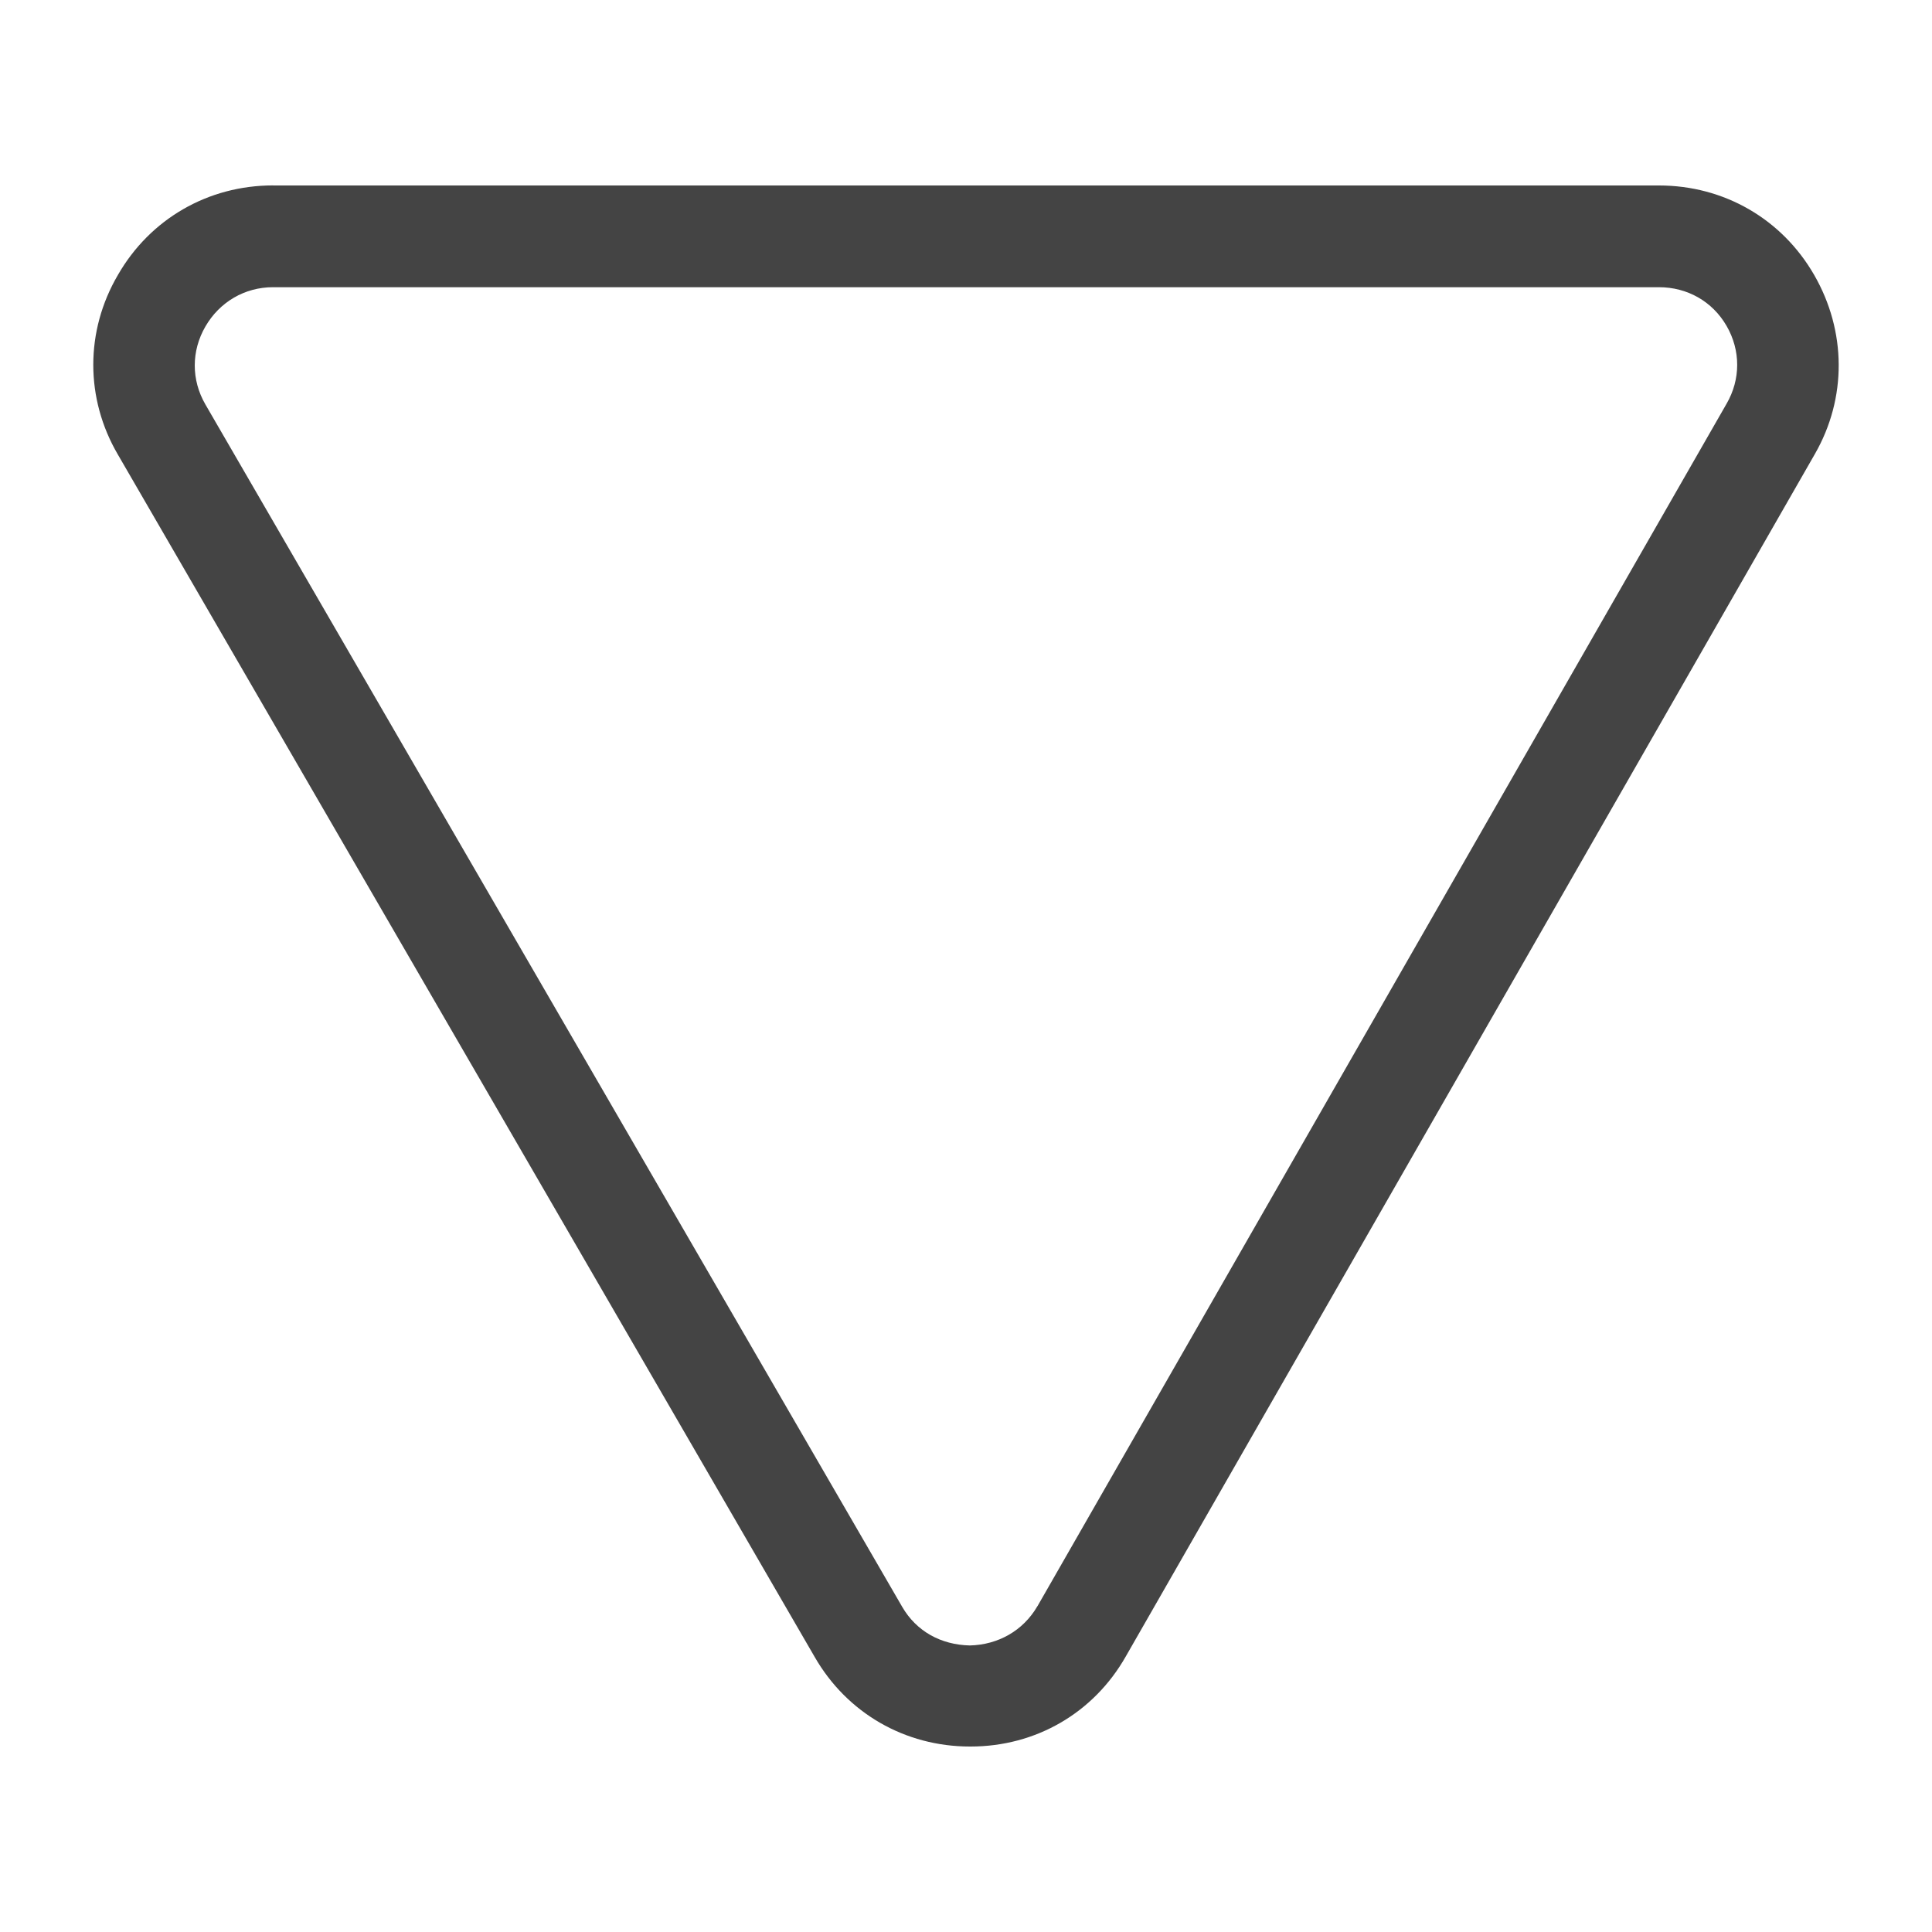
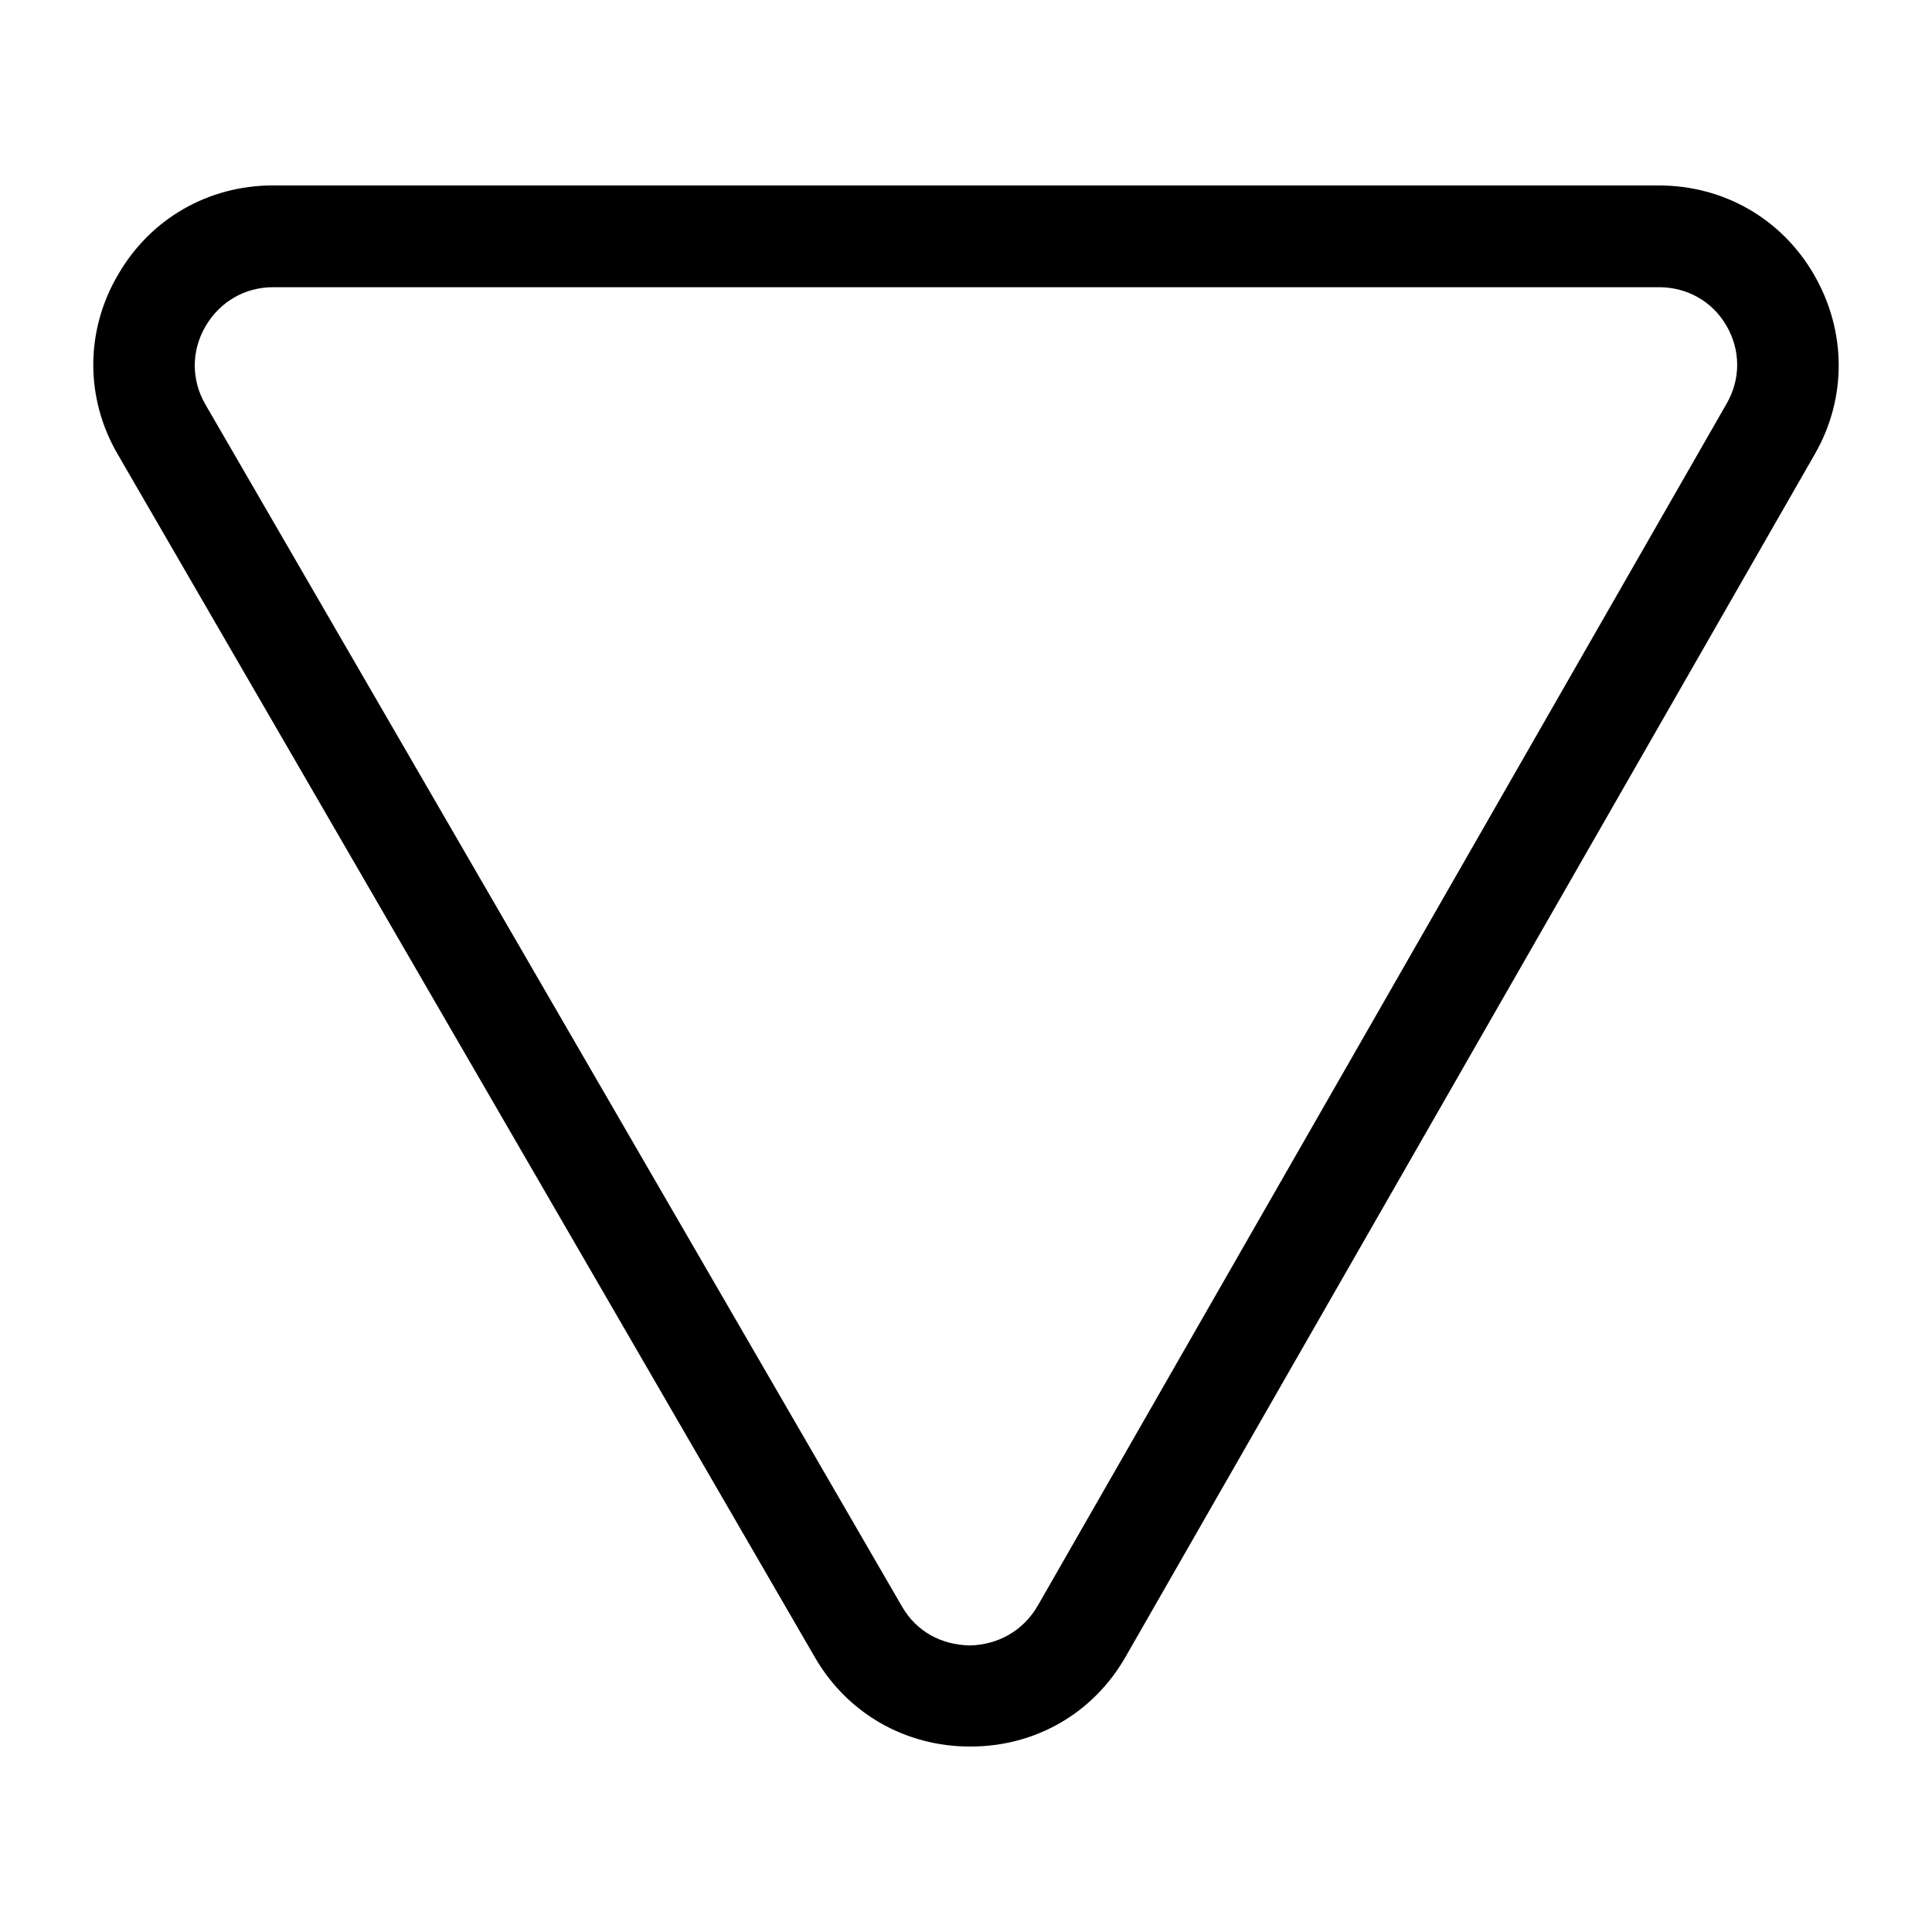
<svg xmlns="http://www.w3.org/2000/svg" version="1.1" width="32" height="32" viewBox="0 0 32 32">
-   <path fill="#444" d="M4.523 3.072h22.955c1.077 0 2.037 0.555 2.571 1.483s0.544 2.037 0.011 2.965l-11.413 19.915c-0.533 0.939-1.493 1.493-2.571 1.493 0 0 0 0-0.011 0-1.077 0-2.037-0.555-2.571-1.483l-11.541-19.915c-0.544-0.928-0.544-2.048 0-2.976 0.533-0.928 1.493-1.483 2.571-1.483zM17.184 26.603l11.413-19.915c0.235-0.405 0.235-0.885 0-1.291s-0.651-0.64-1.12-0.64h-22.955c-0.469 0-0.885 0.245-1.12 0.651s-0.235 0.885 0 1.291l11.541 19.915c0.235 0.405 0.64 0.629 1.12 0.64 0.469-0.011 0.885-0.245 1.12-0.651v0z" />
+   <path d="M4.523 3.072h22.955c1.077 0 2.037 0.555 2.571 1.483s0.544 2.037 0.011 2.965l-11.413 19.915c-0.533 0.939-1.493 1.493-2.571 1.493 0 0 0 0-0.011 0-1.077 0-2.037-0.555-2.571-1.483l-11.541-19.915c-0.544-0.928-0.544-2.048 0-2.976 0.533-0.928 1.493-1.483 2.571-1.483zM17.184 26.603l11.413-19.915c0.235-0.405 0.235-0.885 0-1.291s-0.651-0.64-1.12-0.64h-22.955c-0.469 0-0.885 0.245-1.12 0.651s-0.235 0.885 0 1.291l11.541 19.915c0.235 0.405 0.64 0.629 1.12 0.64 0.469-0.011 0.885-0.245 1.12-0.651v0z" />
</svg>
